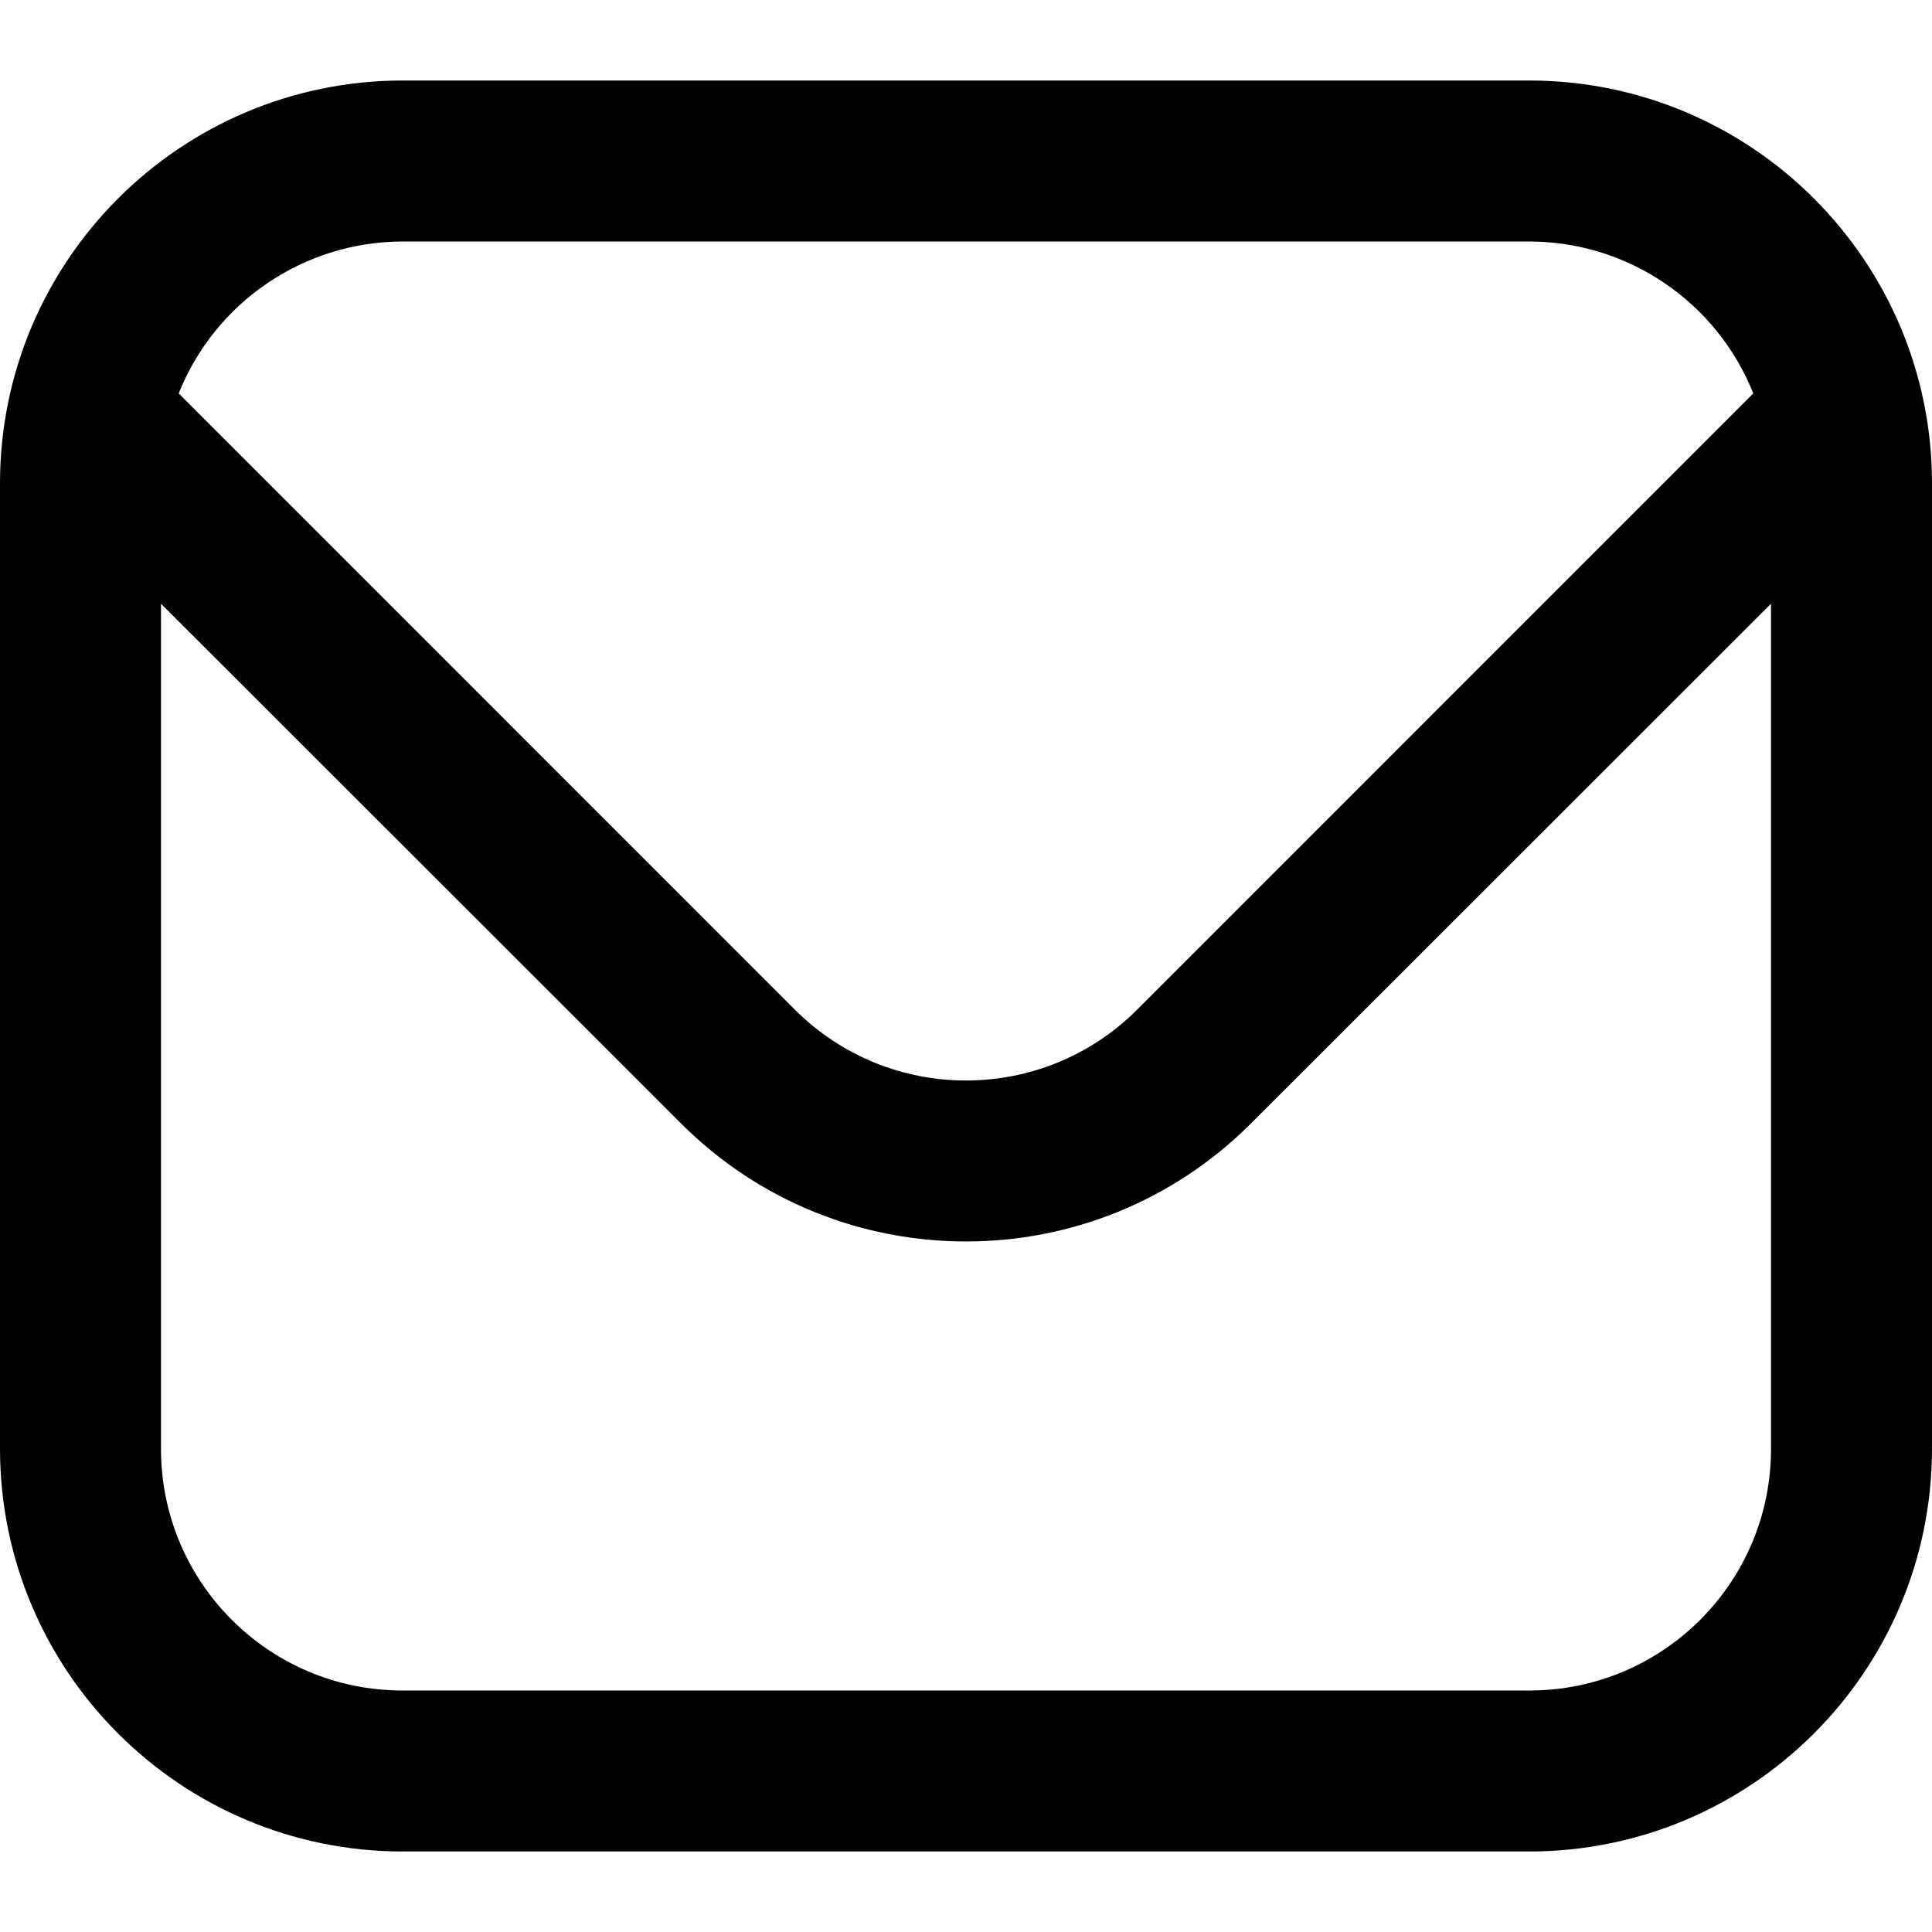
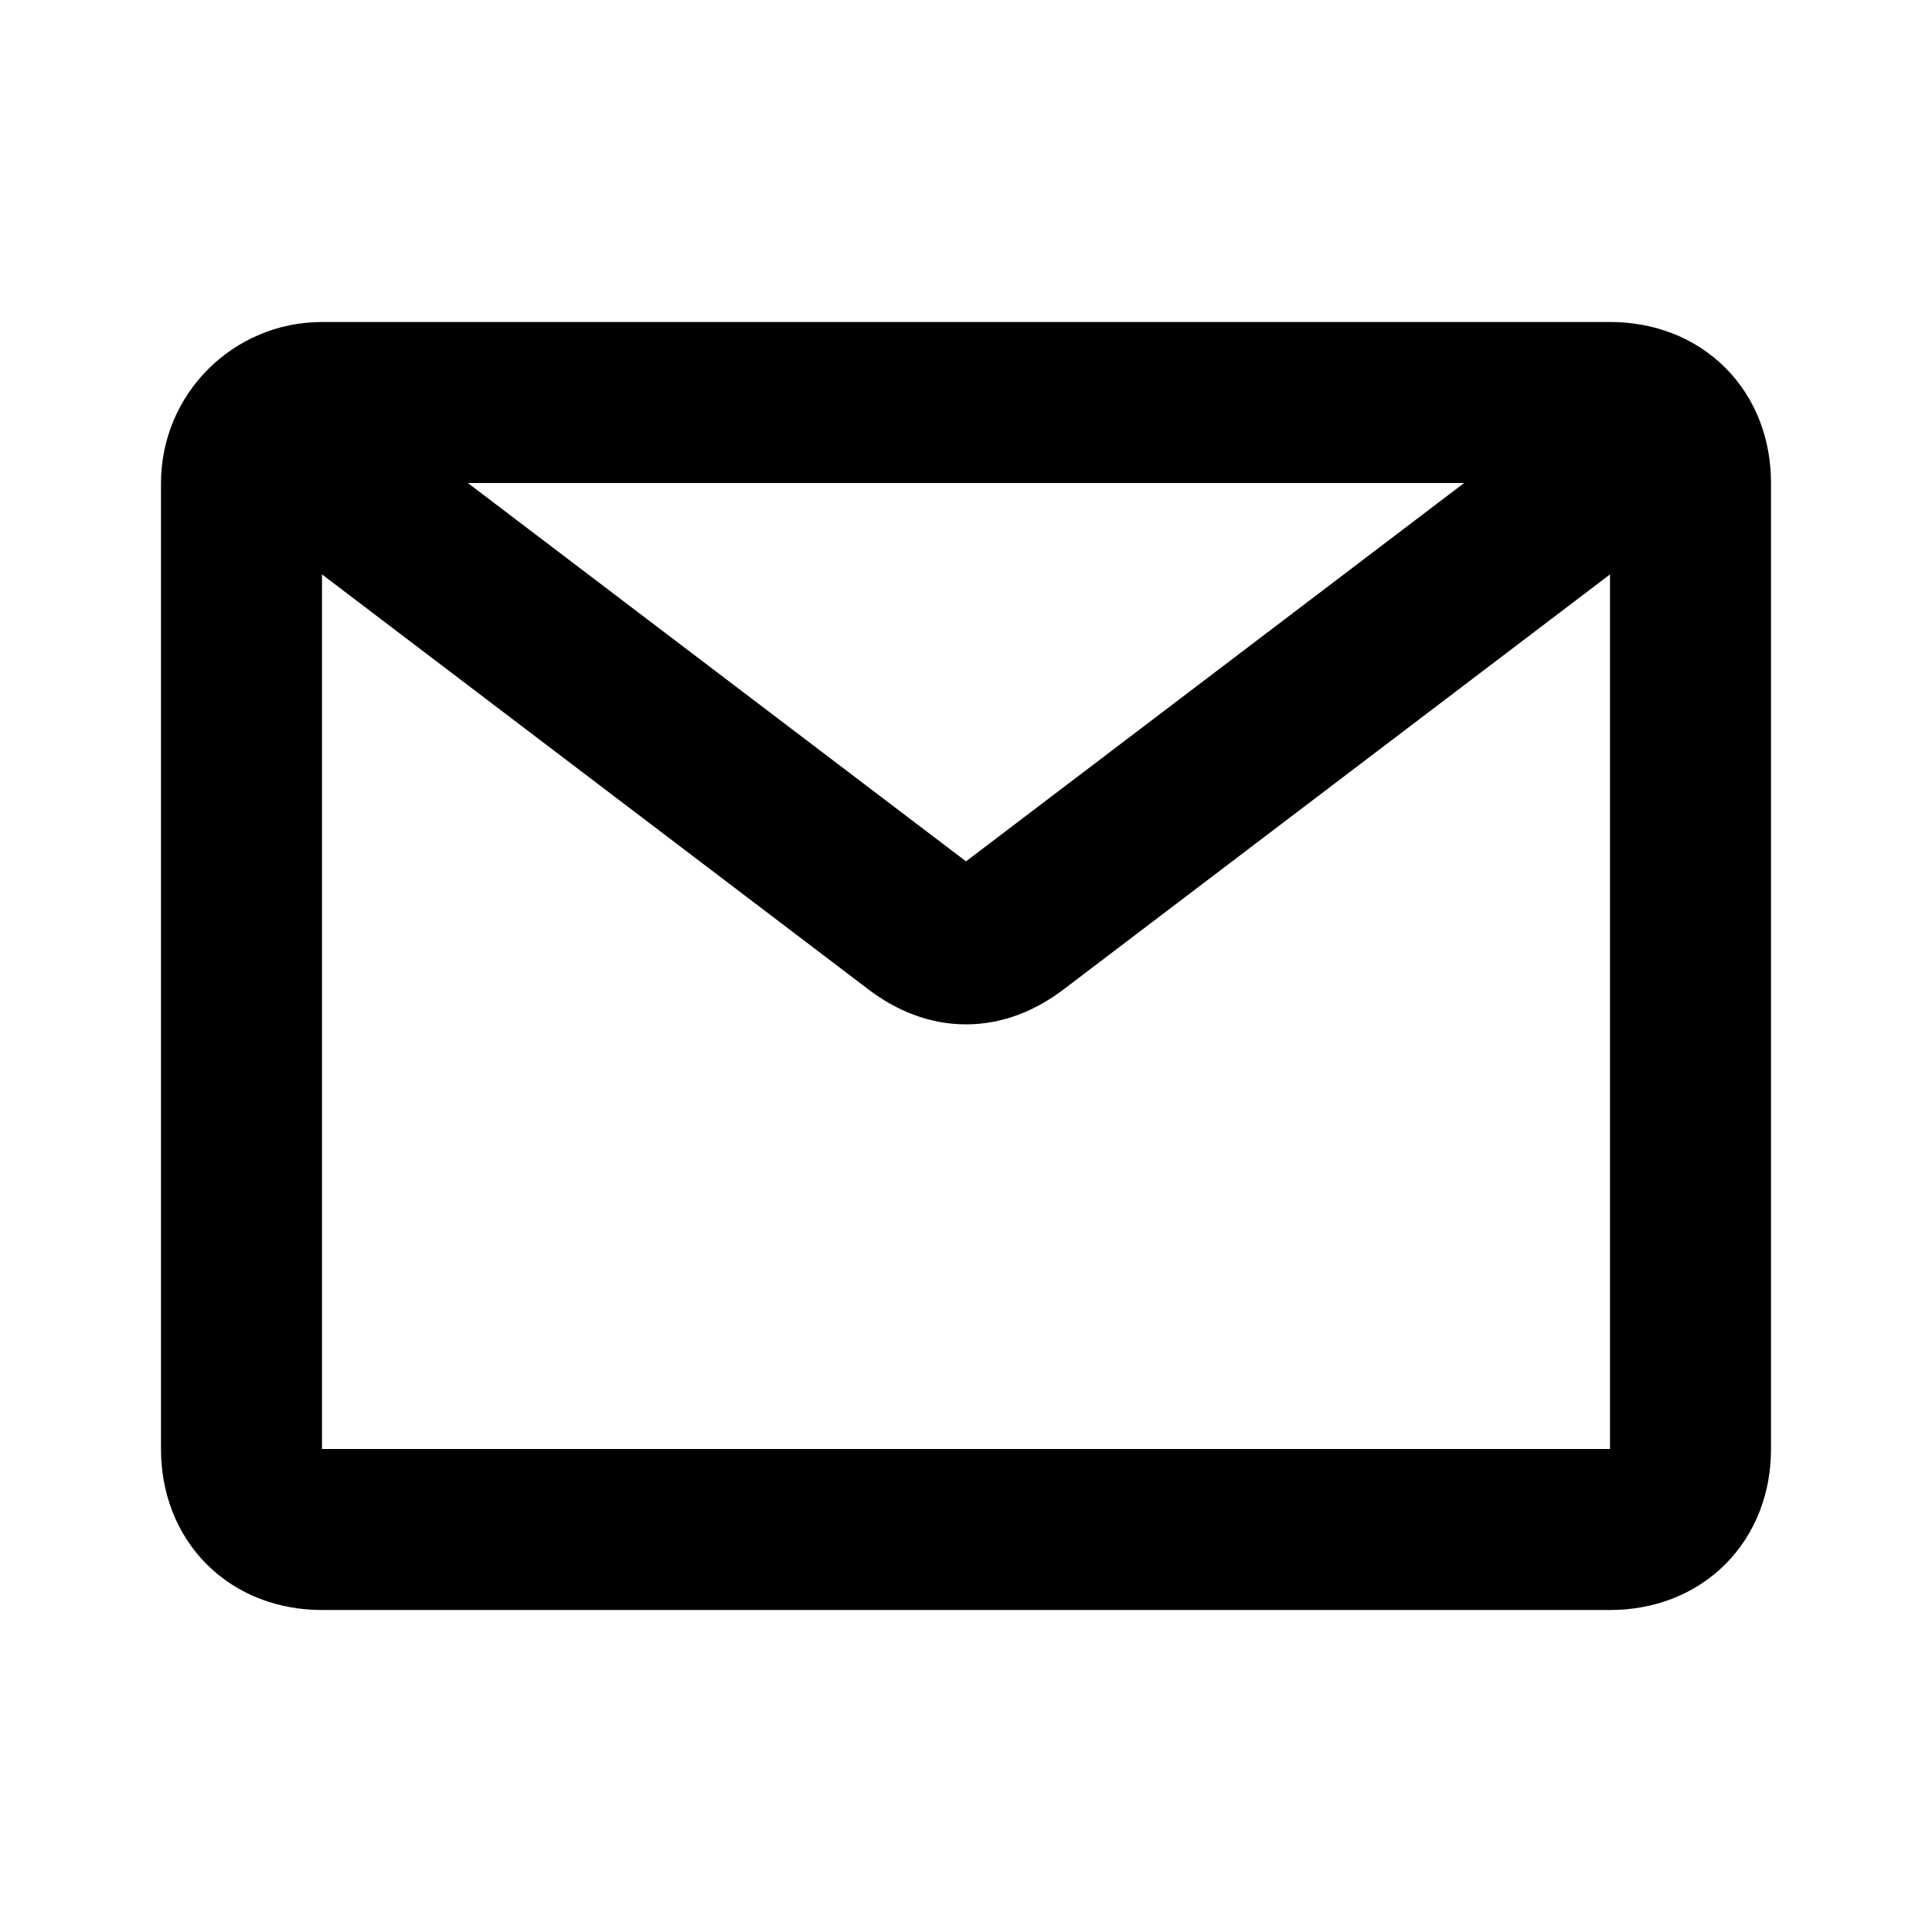
- <svg xmlns="http://www.w3.org/2000/svg" id="Outline" viewBox="0 0 24 24" width="512" height="512">
-   <path d="M19,1H5A5.006,5.006,0,0,0,0,6V18a5.006,5.006,0,0,0,5,5H19a5.006,5.006,0,0,0,5-5V6A5.006,5.006,0,0,0,19,1ZM5,3H19a3,3,0,0,1,2.78,1.887l-7.658,7.659a3.007,3.007,0,0,1-4.244,0L2.22,4.887A3,3,0,0,1,5,3ZM19,21H5a3,3,0,0,1-3-3V7.5L8.464,13.96a5.007,5.007,0,0,0,7.072,0L22,7.5V18A3,3,0,0,1,19,21Z" />
+ <svg xmlns="http://www.w3.org/2000/svg" fill="none" viewBox="0 0 24 24">
+   <path stroke="currentColor" stroke-linecap="round" stroke-width="2" d="m3.5 5.5 7.9 6c.4.3.8.3 1.2 0l7.9-6M4 19h16c.6 0 1-.4 1-1V6c0-.6-.4-1-1-1H4a1 1 0 0 0-1 1v12c0 .6.4 1 1 1Z" />
</svg>
